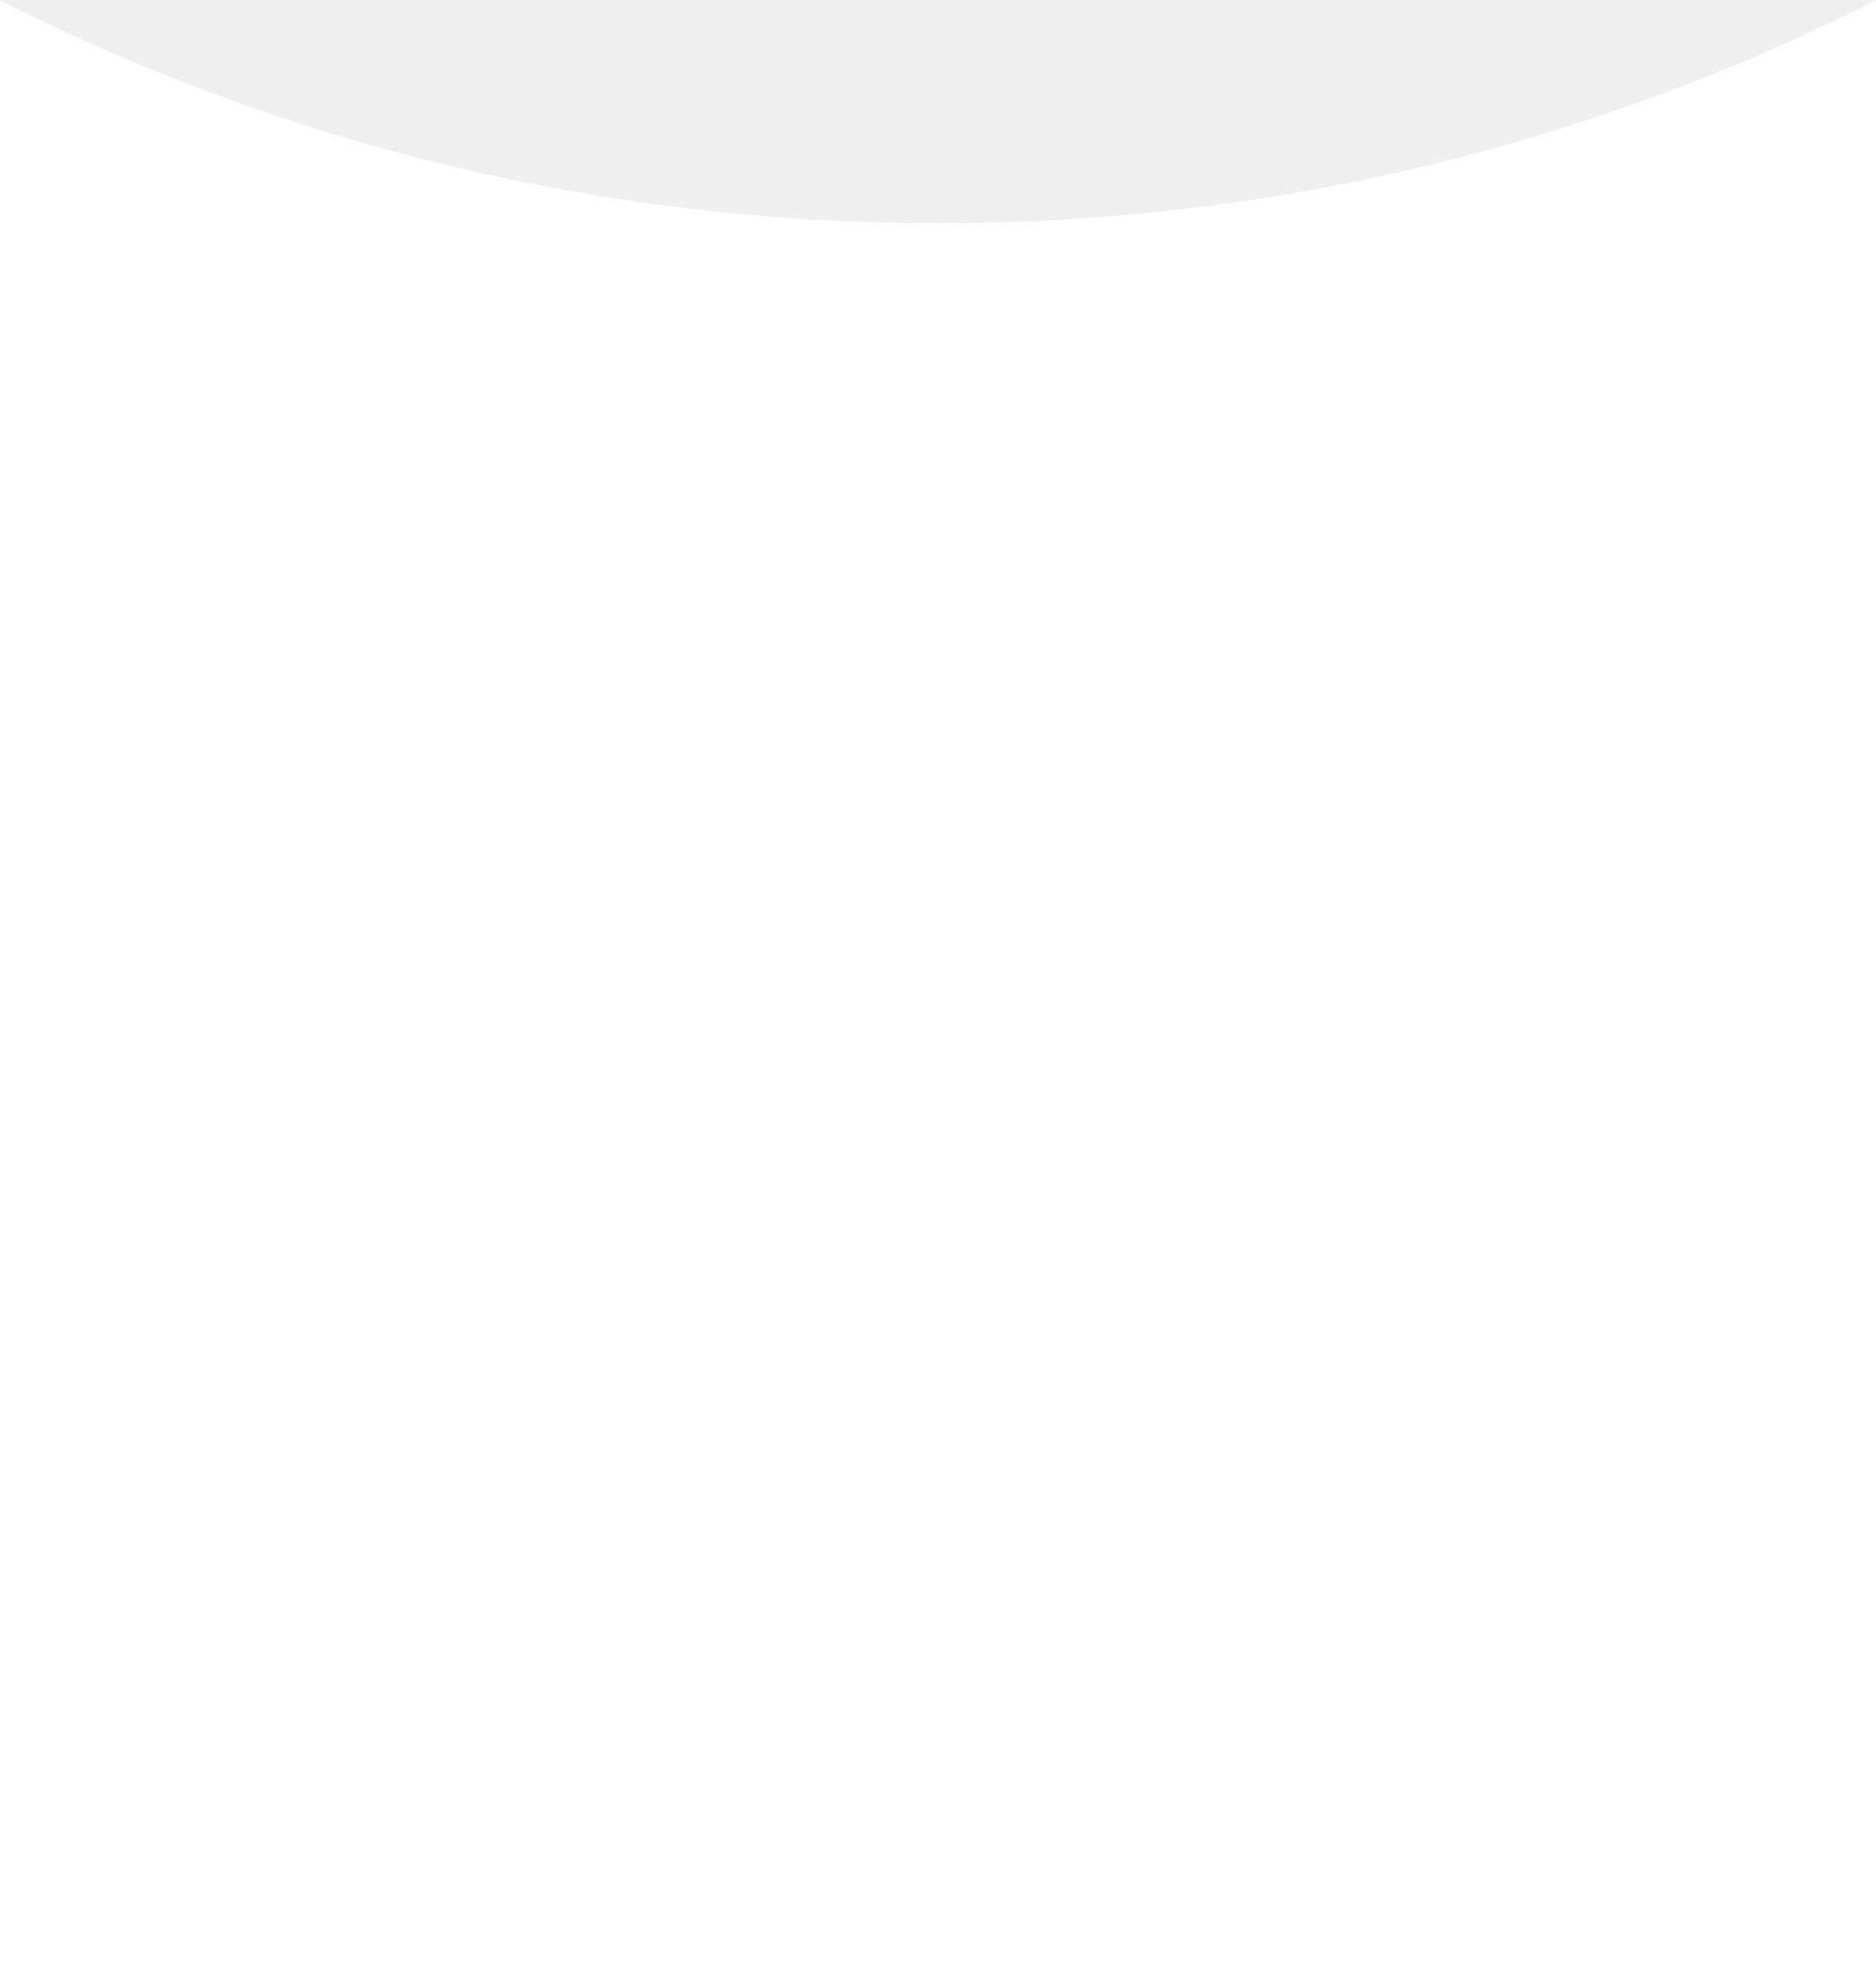
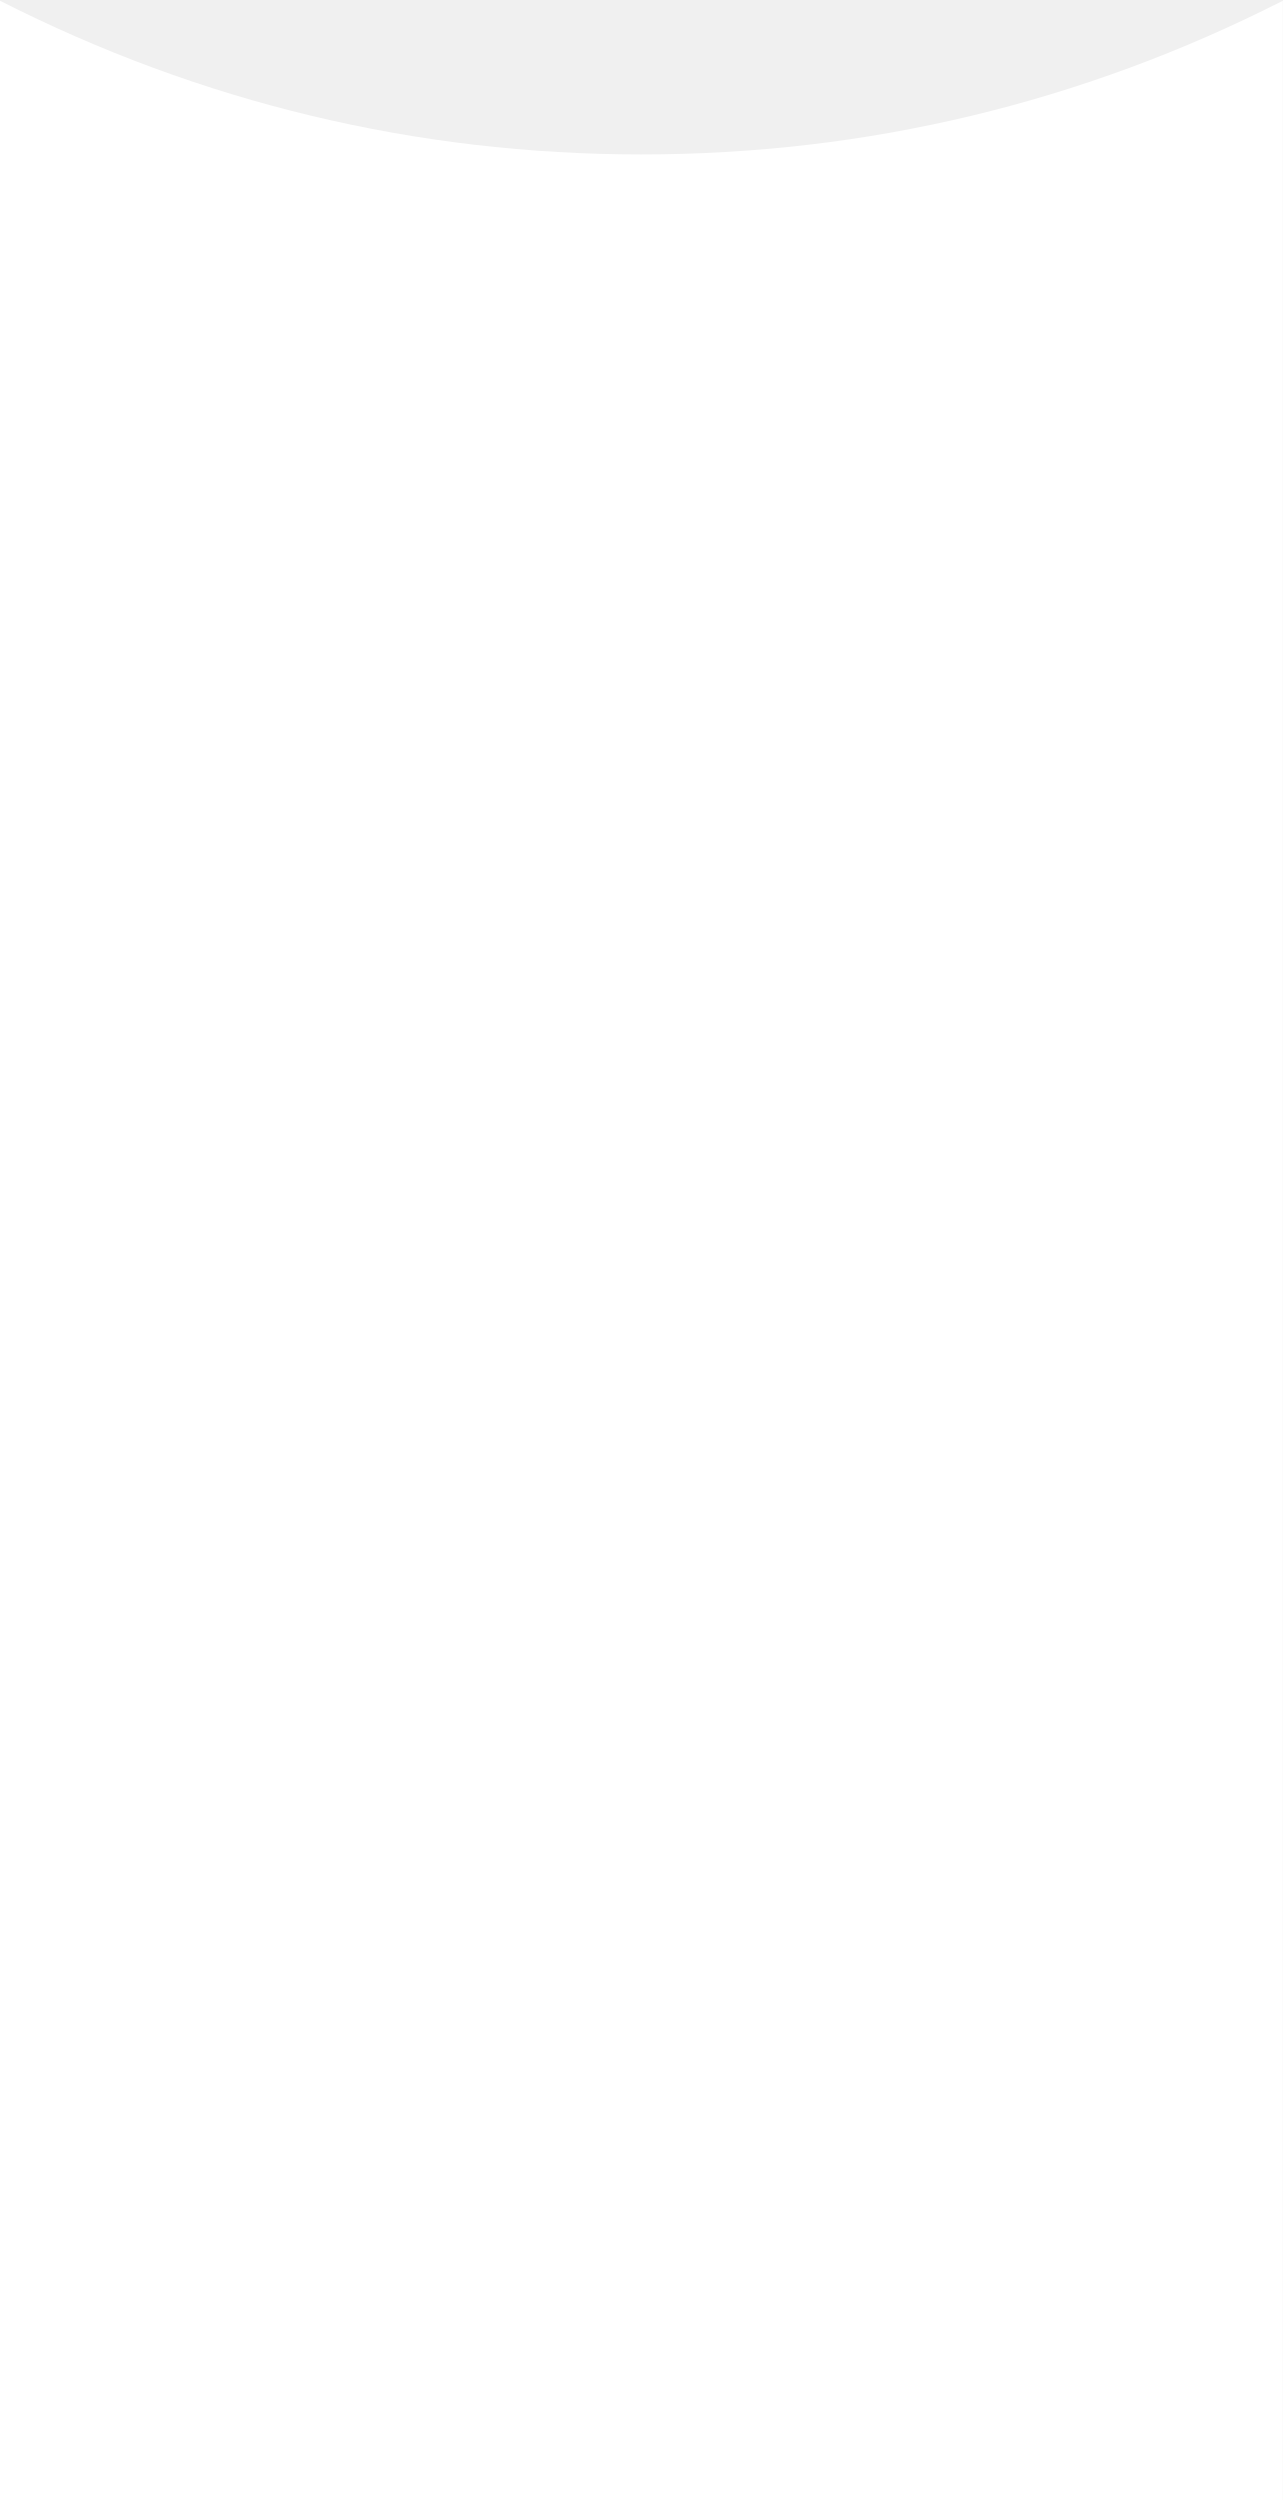
- <svg xmlns="http://www.w3.org/2000/svg" width="1280px" height="1344px" viewBox="0 0 1280 1344" version="1.1">
-   <defs />
-   <g id="01-Cover" stroke="none" stroke-width="1" fill="none" fill-rule="evenodd">
-     <g id="Desktop" transform="translate(0, -4)" fill="#FFFFFF">
-       <g id="Group" transform="translate(-294, 0)">
-         <path d="M1582.477,769 C1379.761,665.275 1161.579,612.694 933.965,612.694 C706.421,612.694 488.239,665.275 285.523,769 L0,224.908 C291.834,75.654 606.068,0 933.965,0 C1261.932,0 1576.166,75.654 1868,224.908 L1582.477,769 Z" id="bg-section-copy" transform="translate(934, 384.5) scale(1, -1) translate(-934, -384.5) " />
-         <rect id="Rectangle" x="0" y="525" width="1868" height="844" />
-       </g>
-     </g>
+ <svg xmlns="http://www.w3.org/2000/svg" width="1290px" height="2514px" viewBox="0 0 1290 2514" version="1.1">
+   <g id="Page-1" stroke="none" stroke-width="1" fill="none" fill-rule="evenodd">
+     <path d="M1290,0.773 L1290,2514 L-2.27373675e-13,2514 L0,0.773 C201.733,103.324 418.721,155.306 644.965,155.306 C871.278,155.306 1088.267,103.324 1290,0.773 Z" id="Combined-Shape" fill="#FFFFFF" />
  </g>
</svg>
